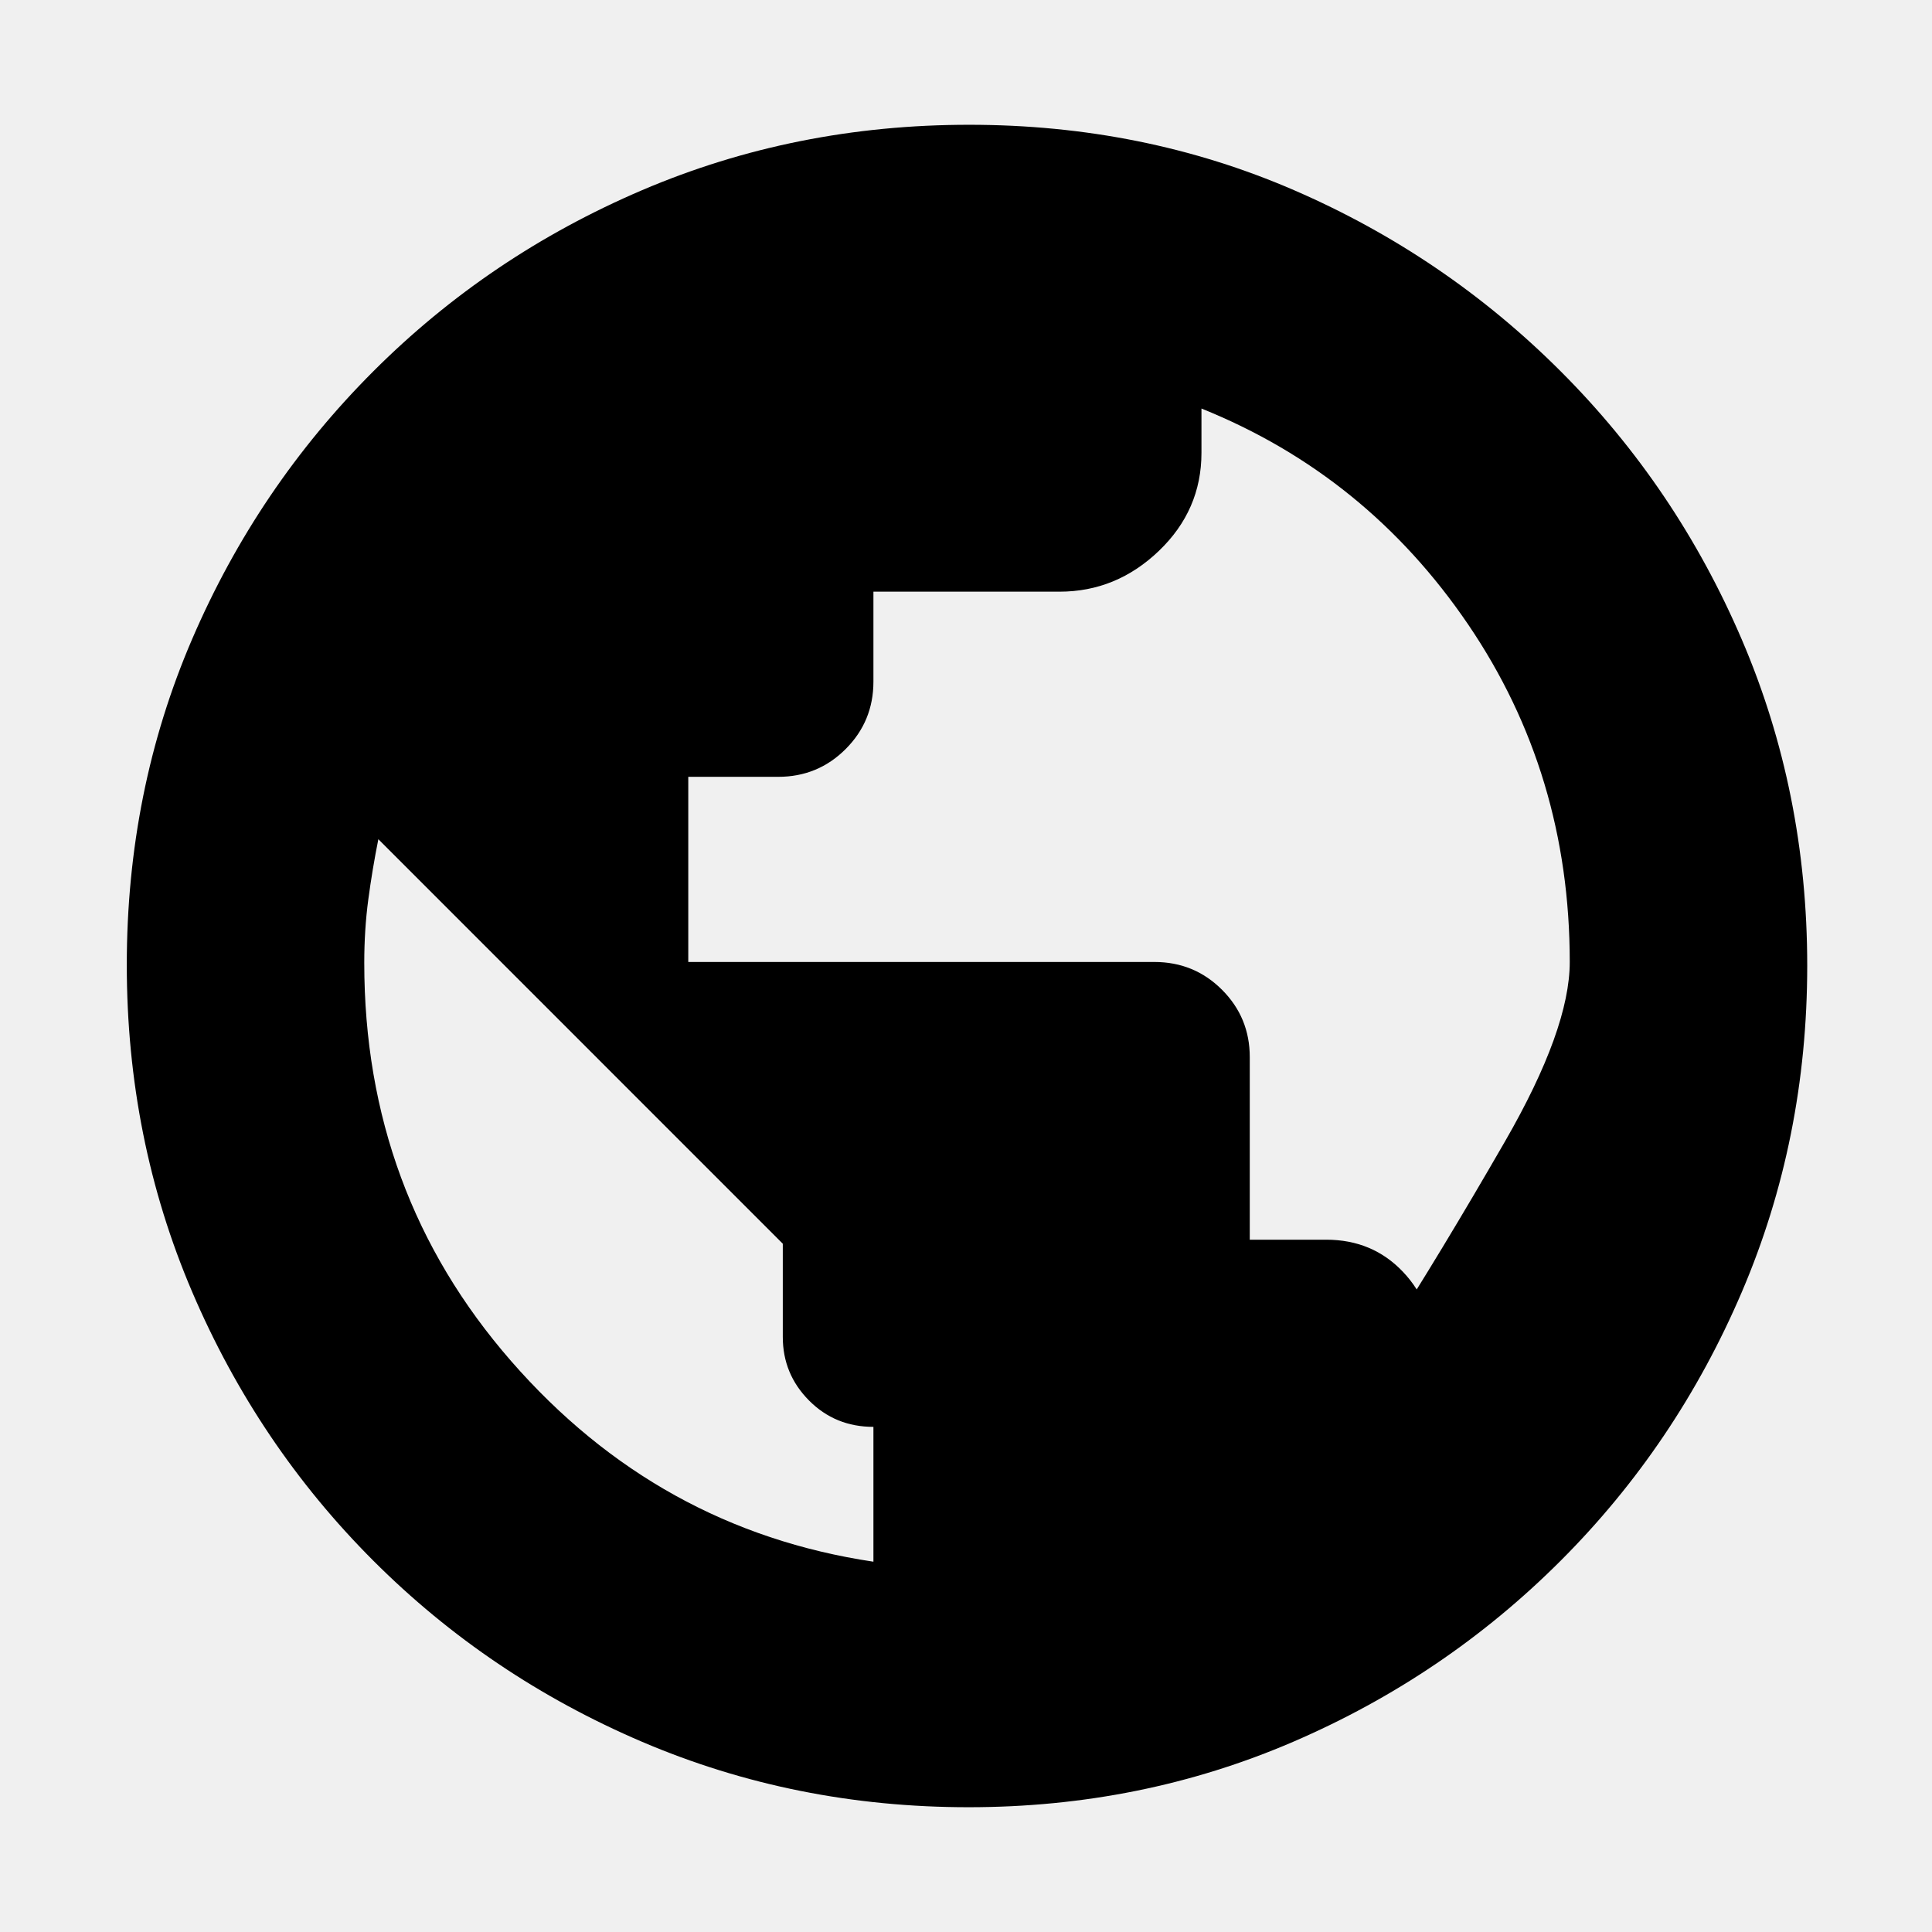
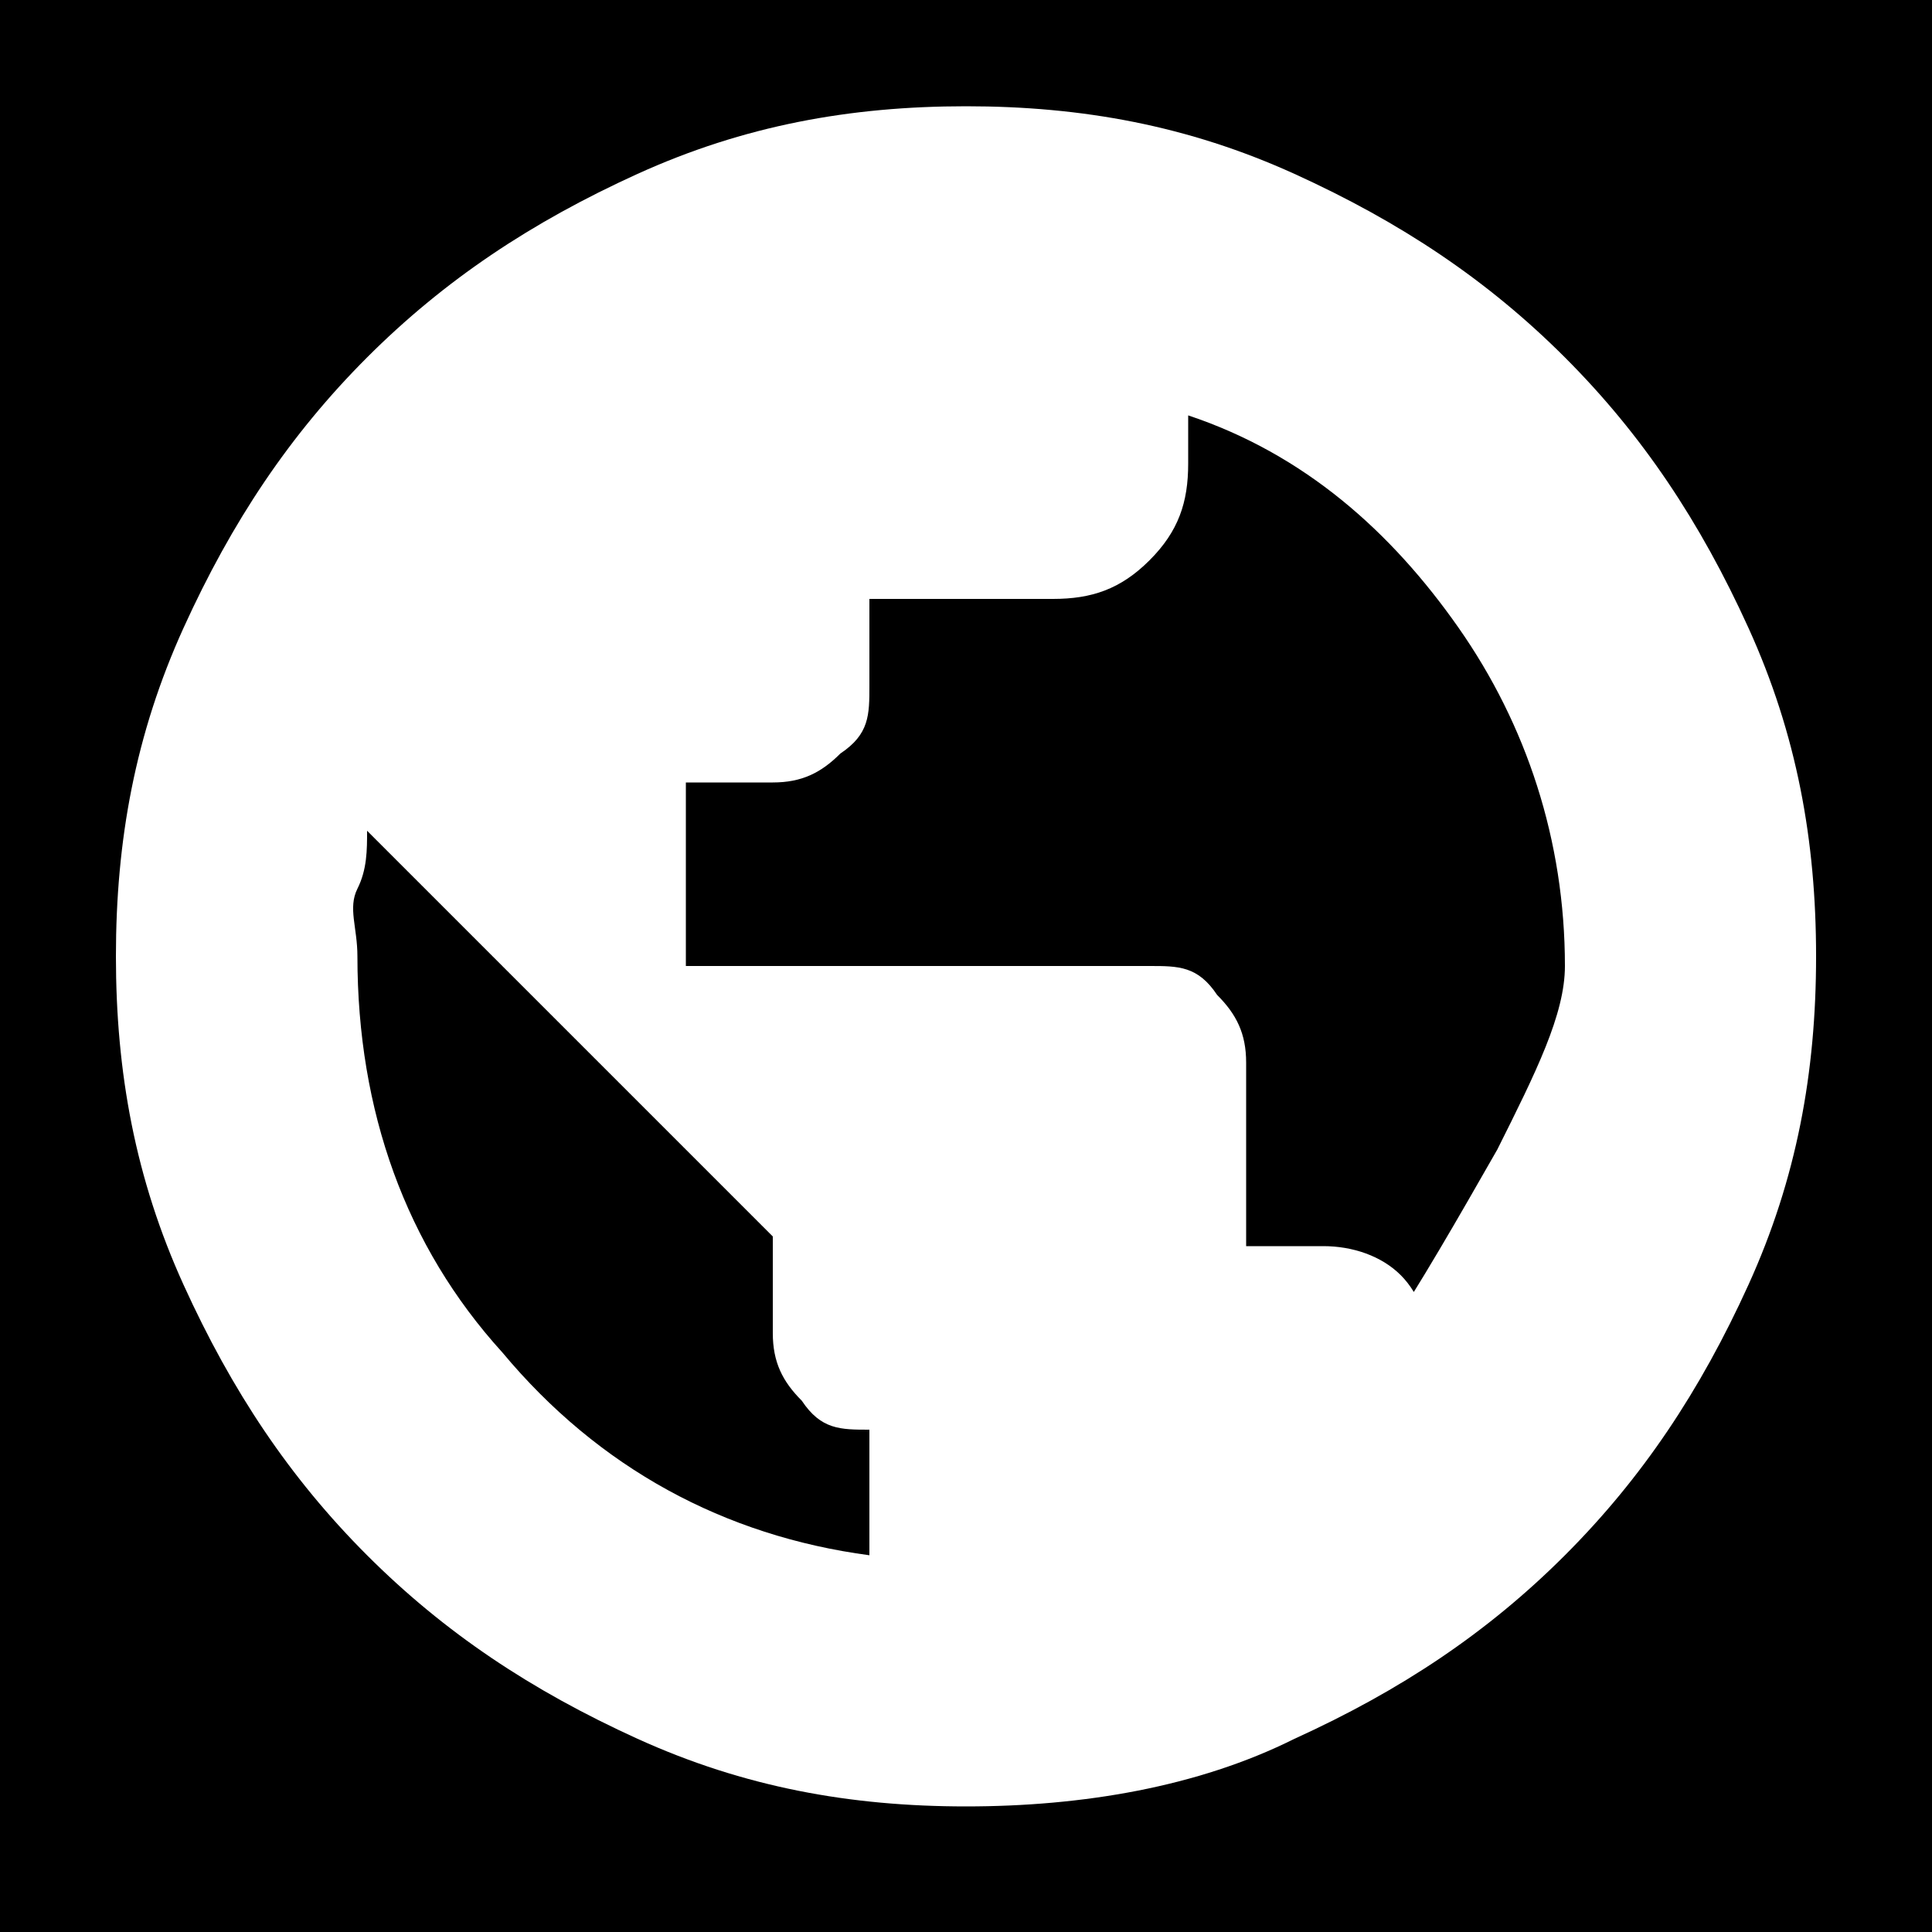
- <svg xmlns="http://www.w3.org/2000/svg" height="20" viewBox="0 -960 960 960" width="20">
-   <path d="M481.276-62q-86.162 0-162.219-32.5Q243-127 185.5-184.5 128-242 95.5-318.042 63-394.083 63-480.542 63-567 95.5-642.5t90-133q57.5-57.5 133.542-90 76.041-32.5 162.5-32.5Q568-898 643-865.5t132.5 90q57.5 57.5 90 133.308 32.5 75.807 32.5 162Q898-394 865.5-318q-32.5 76-90 133.5t-132.962 90Q567.075-62 481.276-62ZM434-184v-67q-19 0-32.017-13.121-13.016-13.121-13.016-31.546V-342L188-543q-3 15-5 30t-2 31.439q0 114.231 73 197.896Q327-200 434-184Zm278-105q-57 58-54 47.5t30.359-53.053q27.36-42.553 59.5-98.341Q780-448.682 780-482q0-93.461-50.5-167.731Q679-724 597-757v22q0 28.463-21.15 48.731Q554.7-666 526.46-666H434v44.701q0 19.699-13.8 33.499T386.701-574H342v92h231.595q19.805 0 33.605 13.8 13.8 13.8 13.8 33.455V-344h38q23 0 38.16 16 15.16 16 14.84 39Z" />
+ <svg xmlns="http://www.w3.org/2000/svg" version="1.1" viewBox="0 0 20 20">
+   <defs>
+     <style>
+       .cls-1 {
+         fill: #fff;
+       }
+     </style>
+   </defs>
+   <g>
+     <g id="Layer_1">
+       <rect width="20" height="20" />
+       <path class="cls-1" d="M10,18.7c-1.2,0-2.3-.2-3.4-.7s-2-1.1-2.8-1.9-1.4-1.7-1.9-2.8c-.5-1.1-.7-2.2-.7-3.4s.2-2.3.7-3.4,1.1-2,1.9-2.8,1.7-1.4,2.8-1.9c1.1-.5,2.2-.7,3.4-.7s2.3.2,3.4.7,2,1.1,2.8,1.9,1.4,1.7,1.9,2.8c.5,1.1.7,2.2.7,3.4s-.2,2.3-.7,3.4-1.1,2-1.9,2.8-1.7,1.4-2.8,1.9c-1,.5-2.2.7-3.4.7ZM9,16.2v-1.4c-.3,0-.5,0-.7-.3-.2-.2-.3-.4-.3-.7v-1l-4.2-4.2c0,.2,0,.4-.1.6s0,.4,0,.7c0,1.6.5,3,1.5,4.1,1,1.2,2.3,1.9,3.8,2.1ZM14.8,14c-.8.8-1.2,1.1-1.1,1s.3-.5.6-1.1c.4-.6.8-1.3,1.2-2,.4-.8.7-1.4.7-1.9,0-1.3-.4-2.5-1.1-3.5-.7-1-1.6-1.8-2.8-2.2v.5c0,.4-.1.7-.4,1-.3.3-.6.4-1,.4h-1.9v.9c0,.3,0,.5-.3.7-.2.2-.4.3-.7.3h-.9v1.9h4.8c.3,0,.5,0,.7.3.2.2.3.4.3.7v1.9h.8c.3,0,.6.1.8.3s.3.5.3.8Z" />
+     </g>
+   </g>
</svg>
